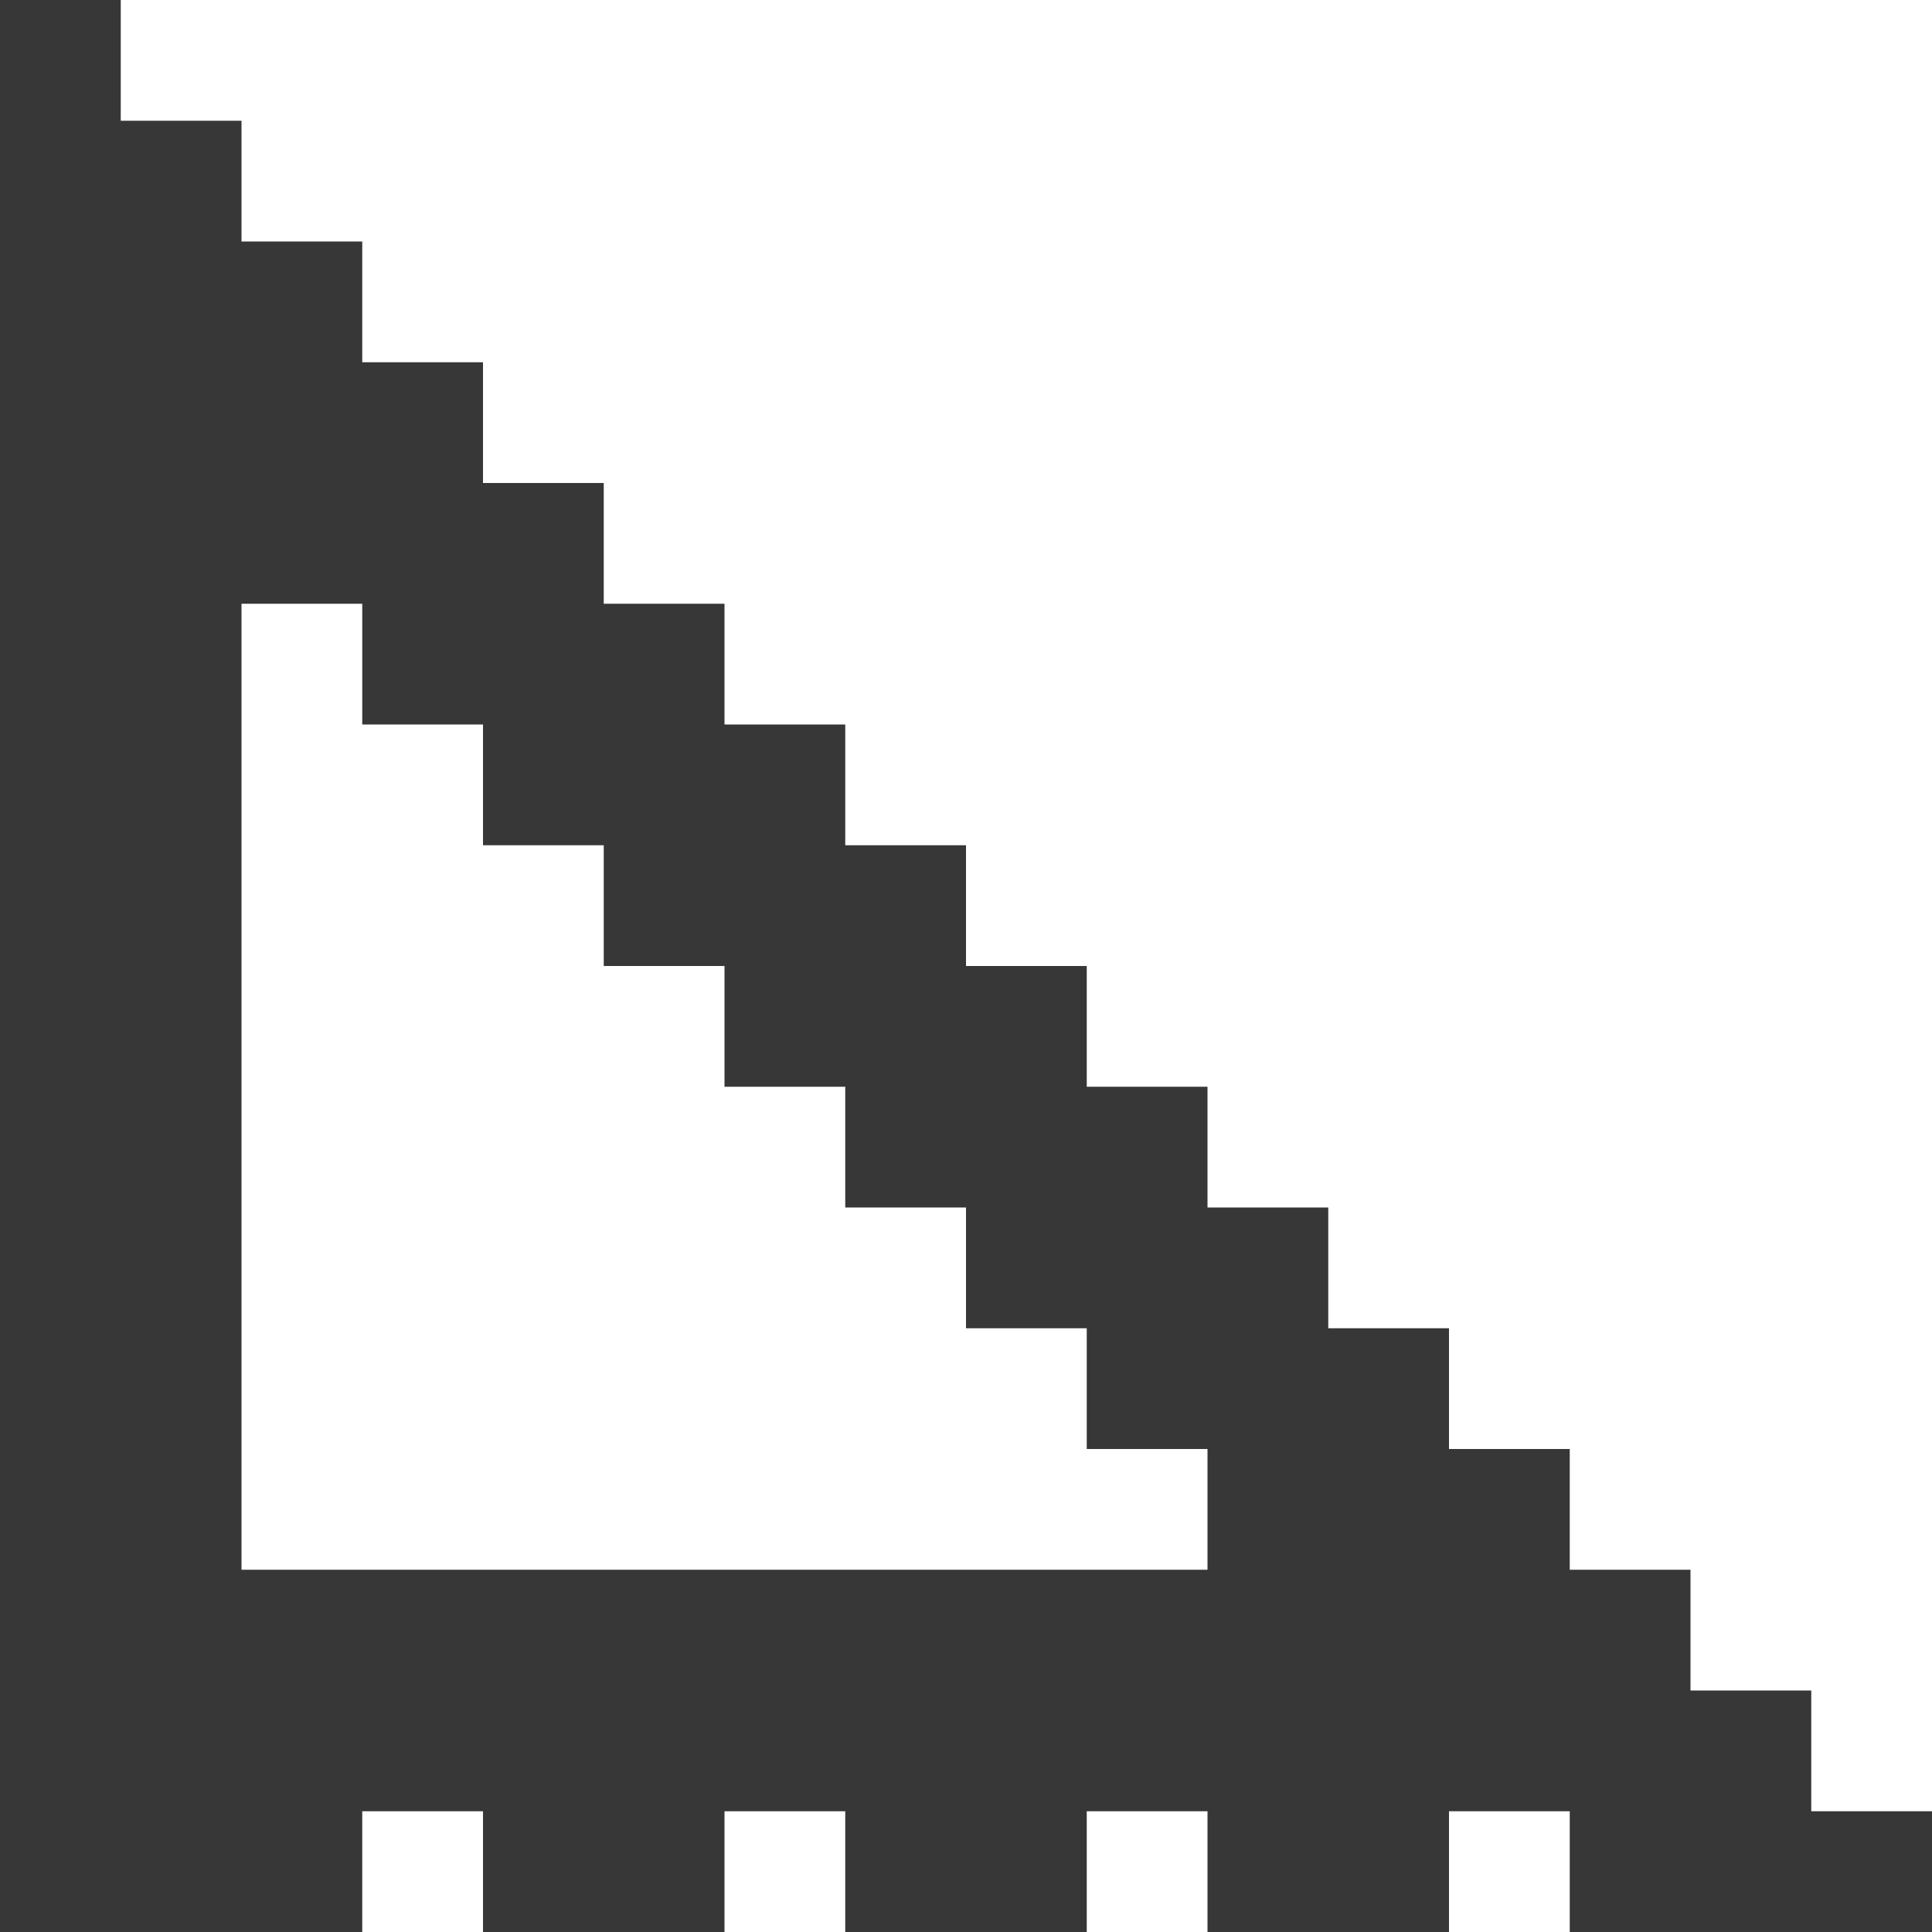
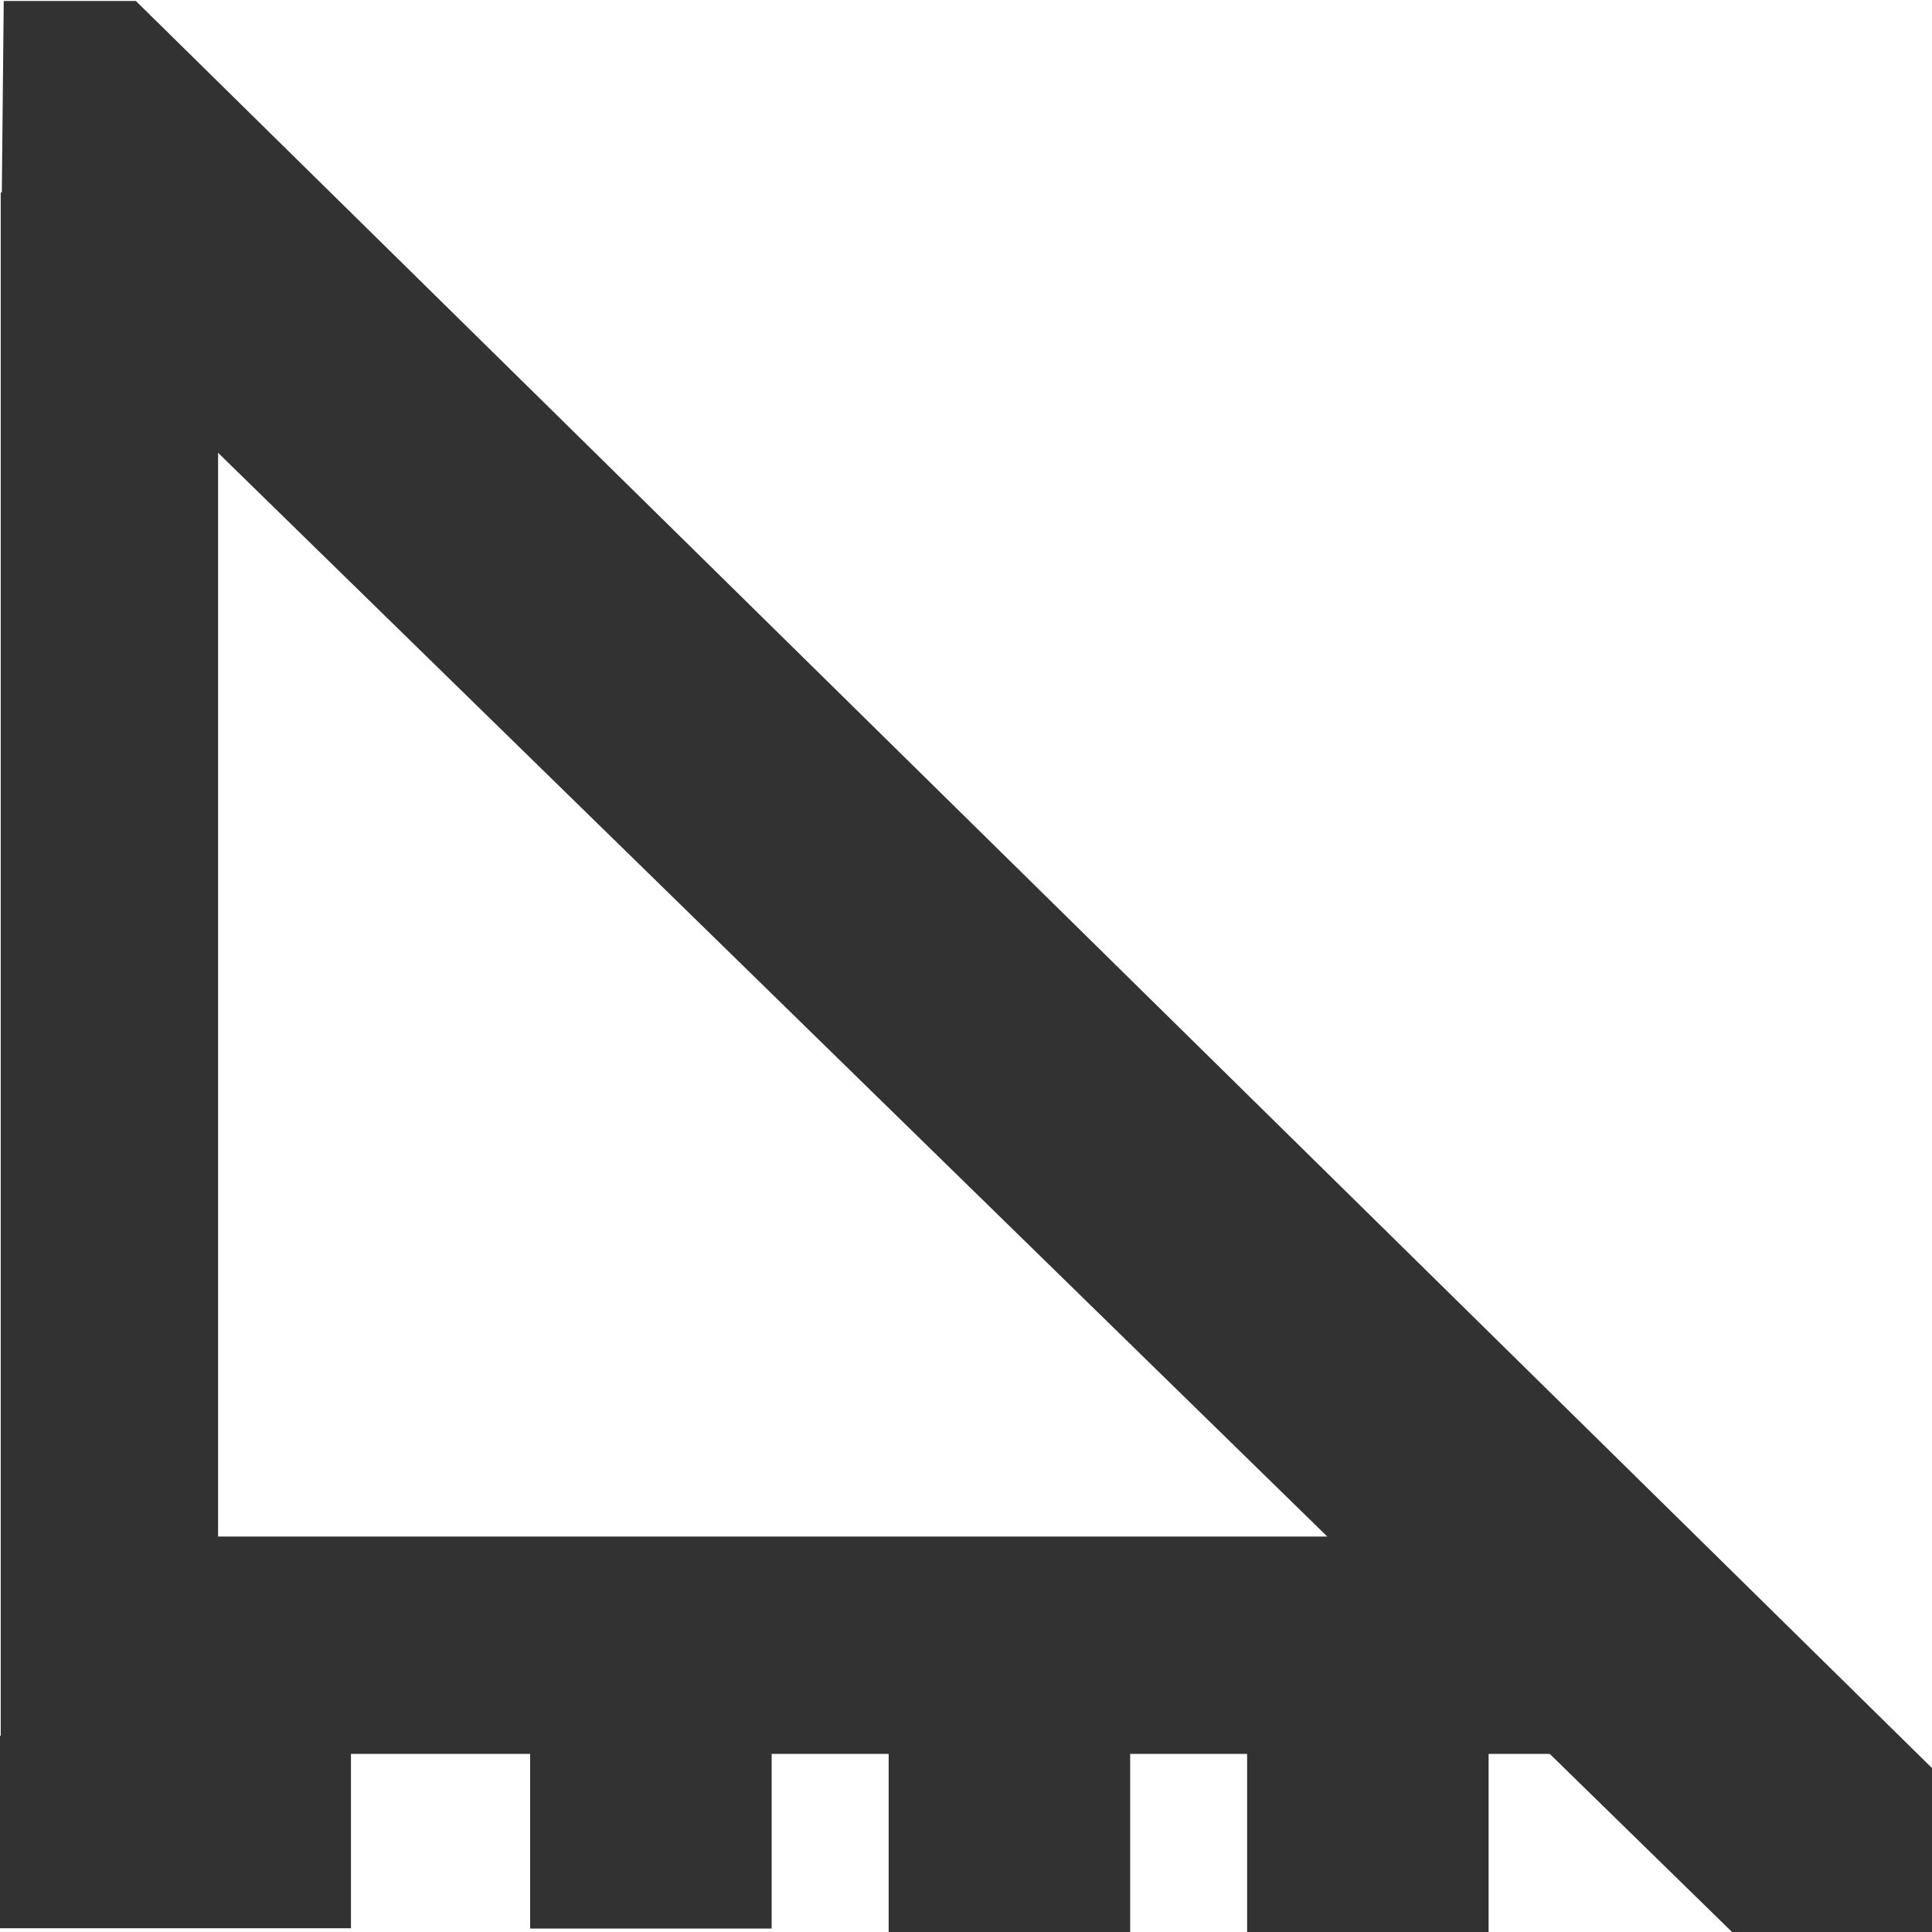
<svg xmlns="http://www.w3.org/2000/svg" width="32" height="32" viewBox="0 0 32 32" id="svg2" version="1.1">
  <defs id="defs4">
    <filter style="color-interpolation-filters:sRGB;" id="filter4429">
      <feFlood flood-opacity="0.502" flood-color="rgb(0,0,0)" result="flood" id="feFlood4431" />
      <feComposite in="flood" in2="SourceGraphic" operator="in" result="composite1" id="feComposite4433" />
      <feGaussianBlur in="composite1" stdDeviation="0" result="blur" id="feGaussianBlur4435" />
      <feOffset dx="0" dy="-2" result="offset" id="feOffset4437" />
      <feComposite in="SourceGraphic" in2="offset" operator="over" result="composite2" id="feComposite4439" />
    </filter>
    <filter style="color-interpolation-filters:sRGB;" id="filter8784">
      <feFlood flood-opacity="0.502" flood-color="rgb(0,0,0)" result="flood" id="feFlood8786" />
      <feComposite in="flood" in2="SourceGraphic" operator="in" result="composite1" id="feComposite8788" />
      <feGaussianBlur in="composite1" stdDeviation="0" result="blur" id="feGaussianBlur8790" />
      <feOffset dx="0" dy="-2" result="offset" id="feOffset8792" />
      <feComposite in="SourceGraphic" in2="offset" operator="over" result="composite2" id="feComposite8794" />
    </filter>
    <filter style="color-interpolation-filters:sRGB;" id="filter8959">
      <feFlood flood-opacity="0.502" flood-color="rgb(0,0,0)" result="flood" id="feFlood8961" />
      <feComposite in="flood" in2="SourceGraphic" operator="in" result="composite1" id="feComposite8963" />
      <feGaussianBlur in="composite1" stdDeviation="0" result="blur" id="feGaussianBlur8965" />
      <feOffset dx="0" dy="-2" result="offset" id="feOffset8967" />
      <feComposite in="SourceGraphic" in2="offset" operator="over" result="composite2" id="feComposite8969" />
    </filter>
  </defs>
  <g id="layer1" style="display:inline">
-     <path style="display:inline;fill:#373737;fill-opacity:1;stroke:none;stroke-width:2;stroke-linecap:square;stroke-linejoin:miter;stroke-miterlimit:4;stroke-dasharray:none;stroke-dashoffset:1;stroke-opacity:1" d="M 0 0 L 0 2 L 0 4 L 0 6 L 0 8 L 0 30 L 0 32 L 6 32 L 6 30 L 8 30 L 8 32 L 12 32 L 12 30 L 14 30 L 14 32 L 18 32 L 18 30 L 20 30 L 20 32 L 24 32 L 24 30 L 26 30 L 26 32 L 32 32 L 32 30 L 30 30 L 30 28 L 28 28 L 28 26 L 26 26 L 26 24 L 24 24 L 24 22 L 22 22 L 22 20 L 20 20 L 20 18 L 18 18 L 18 16 L 16 16 L 16 14 L 14 14 L 14 12 L 12 12 L 12 10 L 10 10 L 10 8 L 8 8 L 8 6 L 6 6 L 6 4 L 4 4 L 4 2 L 2 2 L 2 0 L 0 0 z M 4 10 L 6 10 L 6 12 L 8 12 L 8 14 L 10 14 L 10 16 L 12 16 L 12 18 L 14 18 L 14 20 L 16 20 L 16 22 L 18 22 L 18 24 L 20 24 L 20 26 L 4 26 L 4 24 L 4 10 z " id="rect8971-2" />
+     <path style="fill:#323232;fill-opacity:1;fill-rule:evenodd;stroke:none;stroke-width:1px;stroke-linecap:butt;stroke-linejoin:miter;stroke-opacity:1" d="M 2.25,0.016 32.294,29.574 32.438,32.125 28.688,32 0.022,3.992 0.062,0.016 Z" id="path4153" />
+     <path style="fill:none;fill-rule:evenodd;stroke:#323232;stroke-width:3.6;stroke-linecap:butt;stroke-linejoin:miter;stroke-miterlimit:4;stroke-dasharray:none;stroke-opacity:1" d="m 1.812,3.188 0,24.062 24.625,0" id="path4155" />
+     <rect style="opacity:1;fill:#323232;fill-opacity:1;stroke:none;stroke-width:3.6;stroke-miterlimit:4;stroke-dasharray:none;stroke-opacity:1" id="rect4157" width="5.875" height="3.188" x="-0.062" y="28.75" />
+     <rect style="display:inline;opacity:1;fill:#323232;fill-opacity:1;stroke:none;stroke-width:3.6;stroke-miterlimit:4;stroke-dasharray:none;stroke-opacity:1" id="rect4157-3" width="4" height="3.849" x="8.781" y="28.094" />
+     <rect style="display:inline;opacity:1;fill:#323232;fill-opacity:1;stroke:none;stroke-width:3.6;stroke-miterlimit:4;stroke-dasharray:none;stroke-opacity:1" id="rect4157-3-6" width="4" height="3.849" x="14.719" y="28.245" />
+     <rect style="display:inline;opacity:1;fill:#323232;fill-opacity:1;stroke:none;stroke-width:3.6;stroke-miterlimit:4;stroke-dasharray:none;stroke-opacity:1" id="rect4157-3-7" width="4" height="3.849" x="20.656" y="28.245" />
  </g>
</svg>
